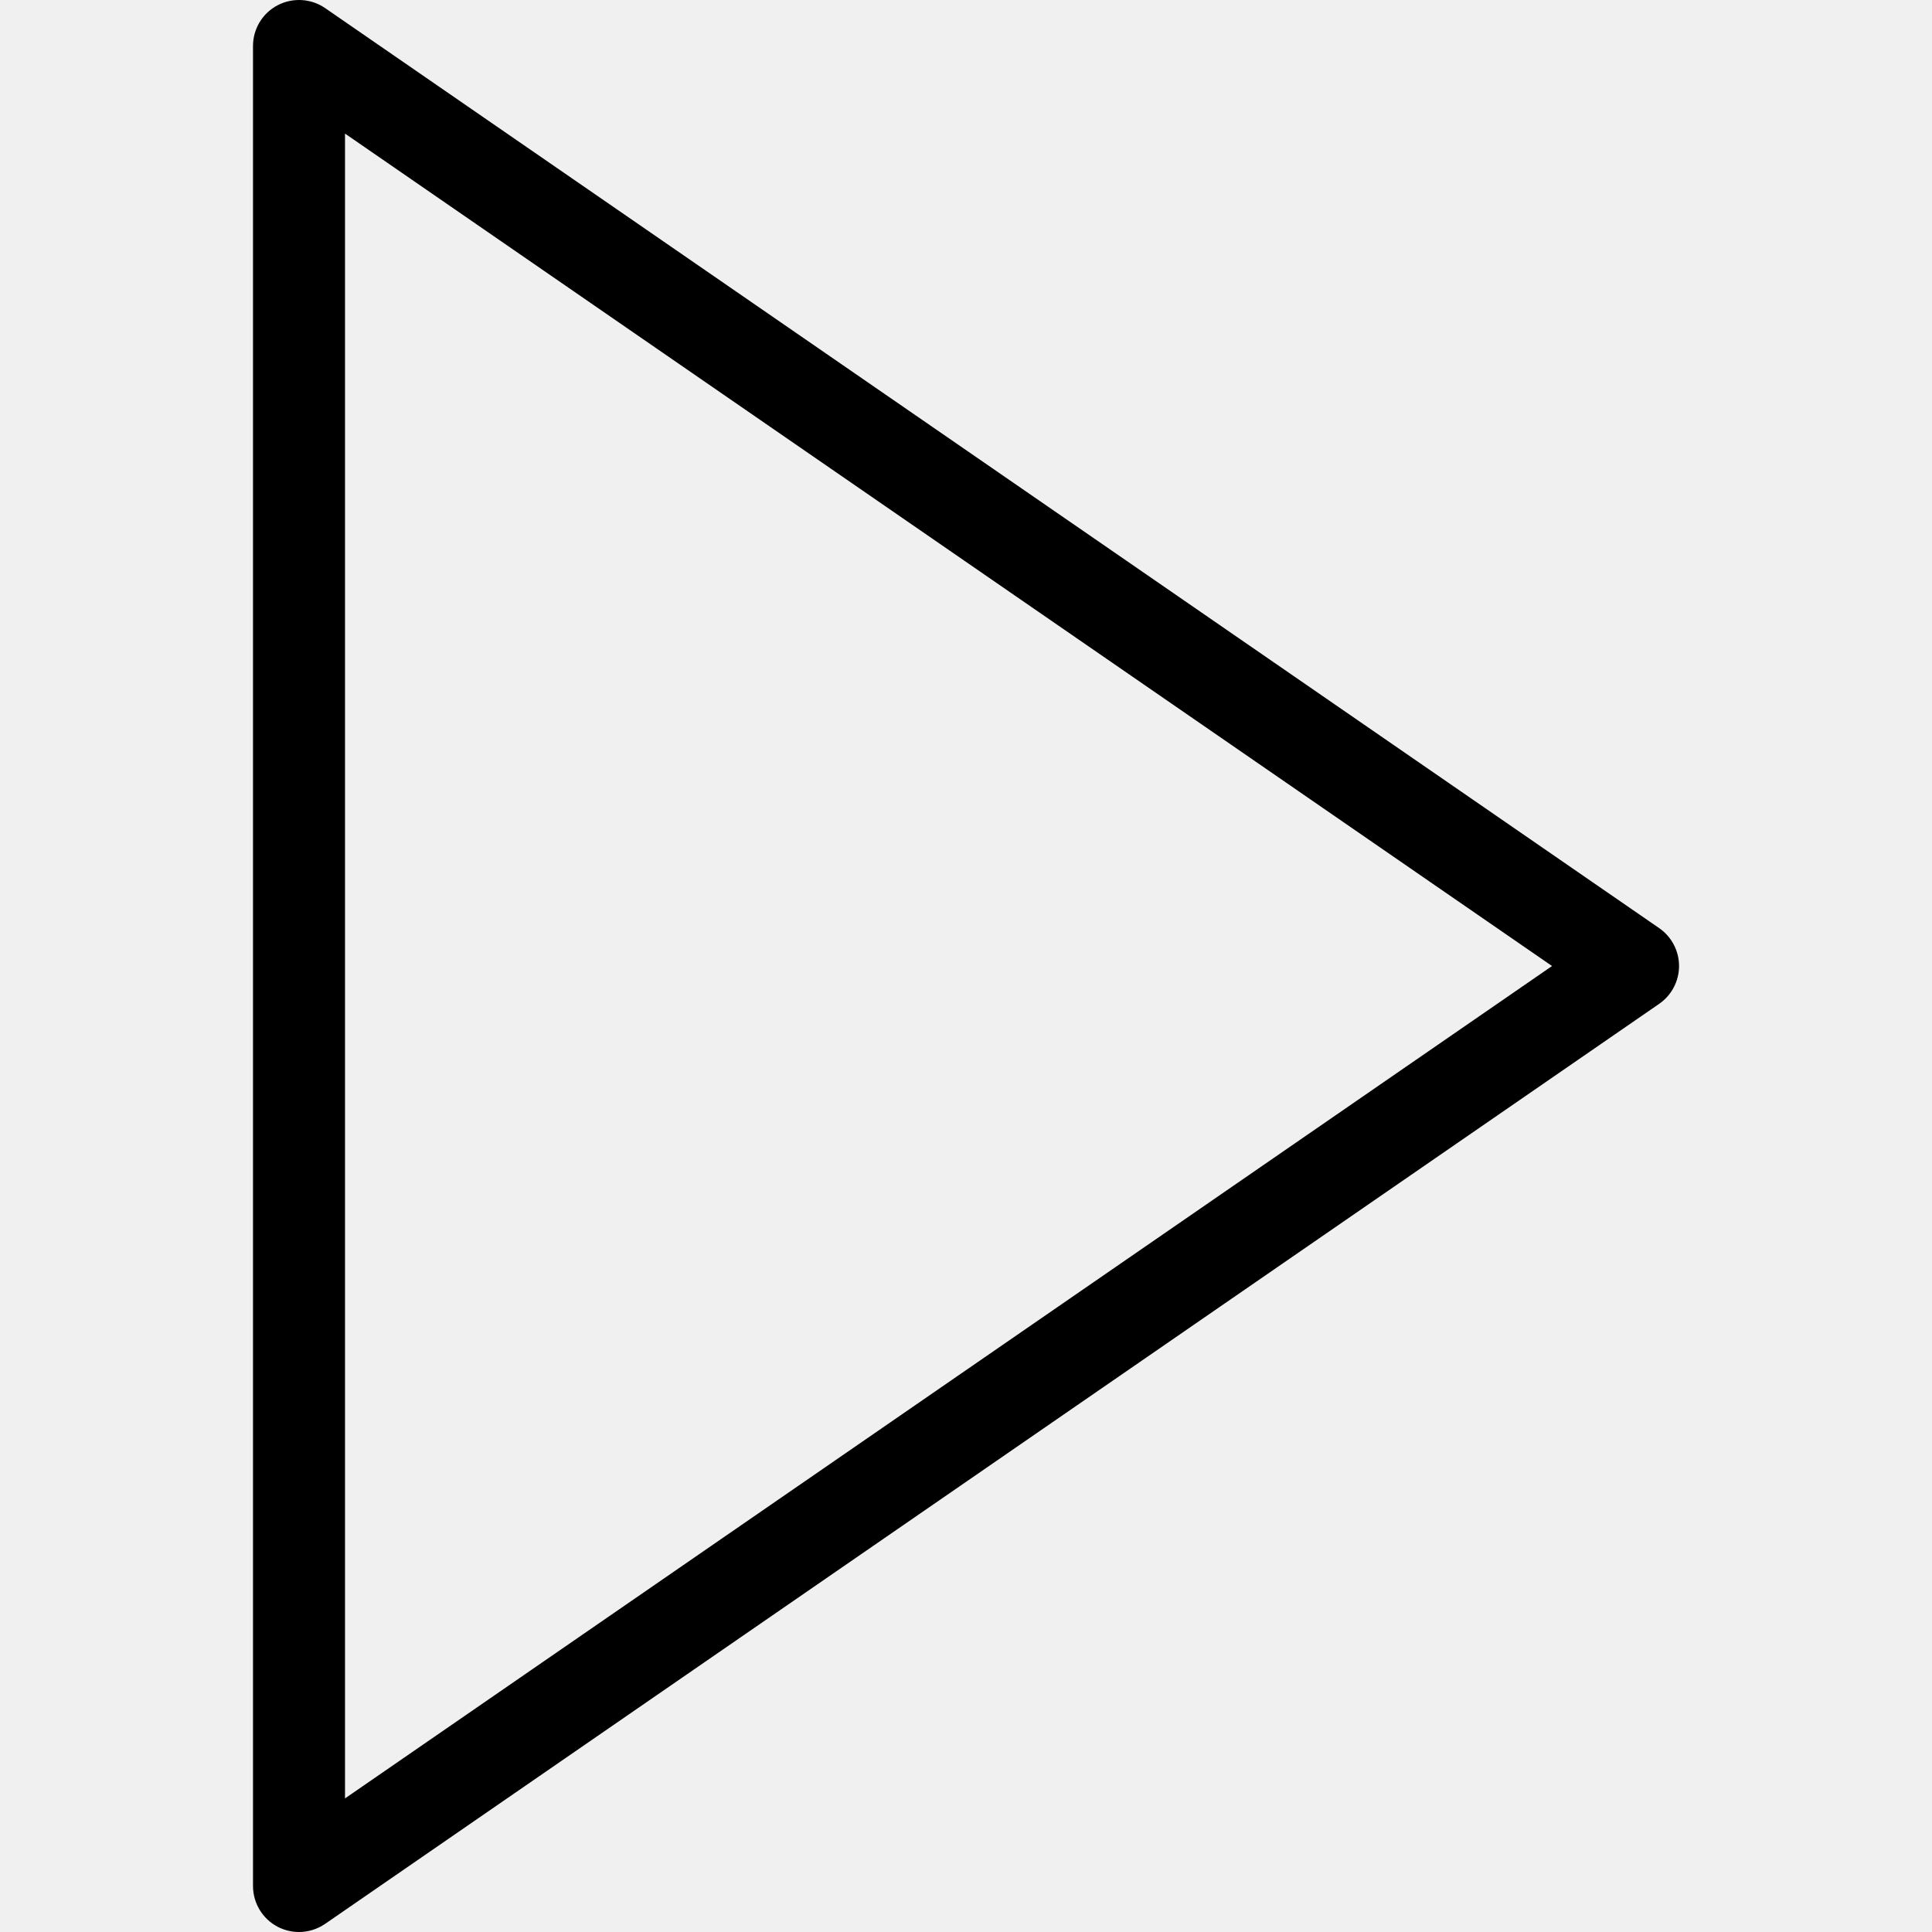
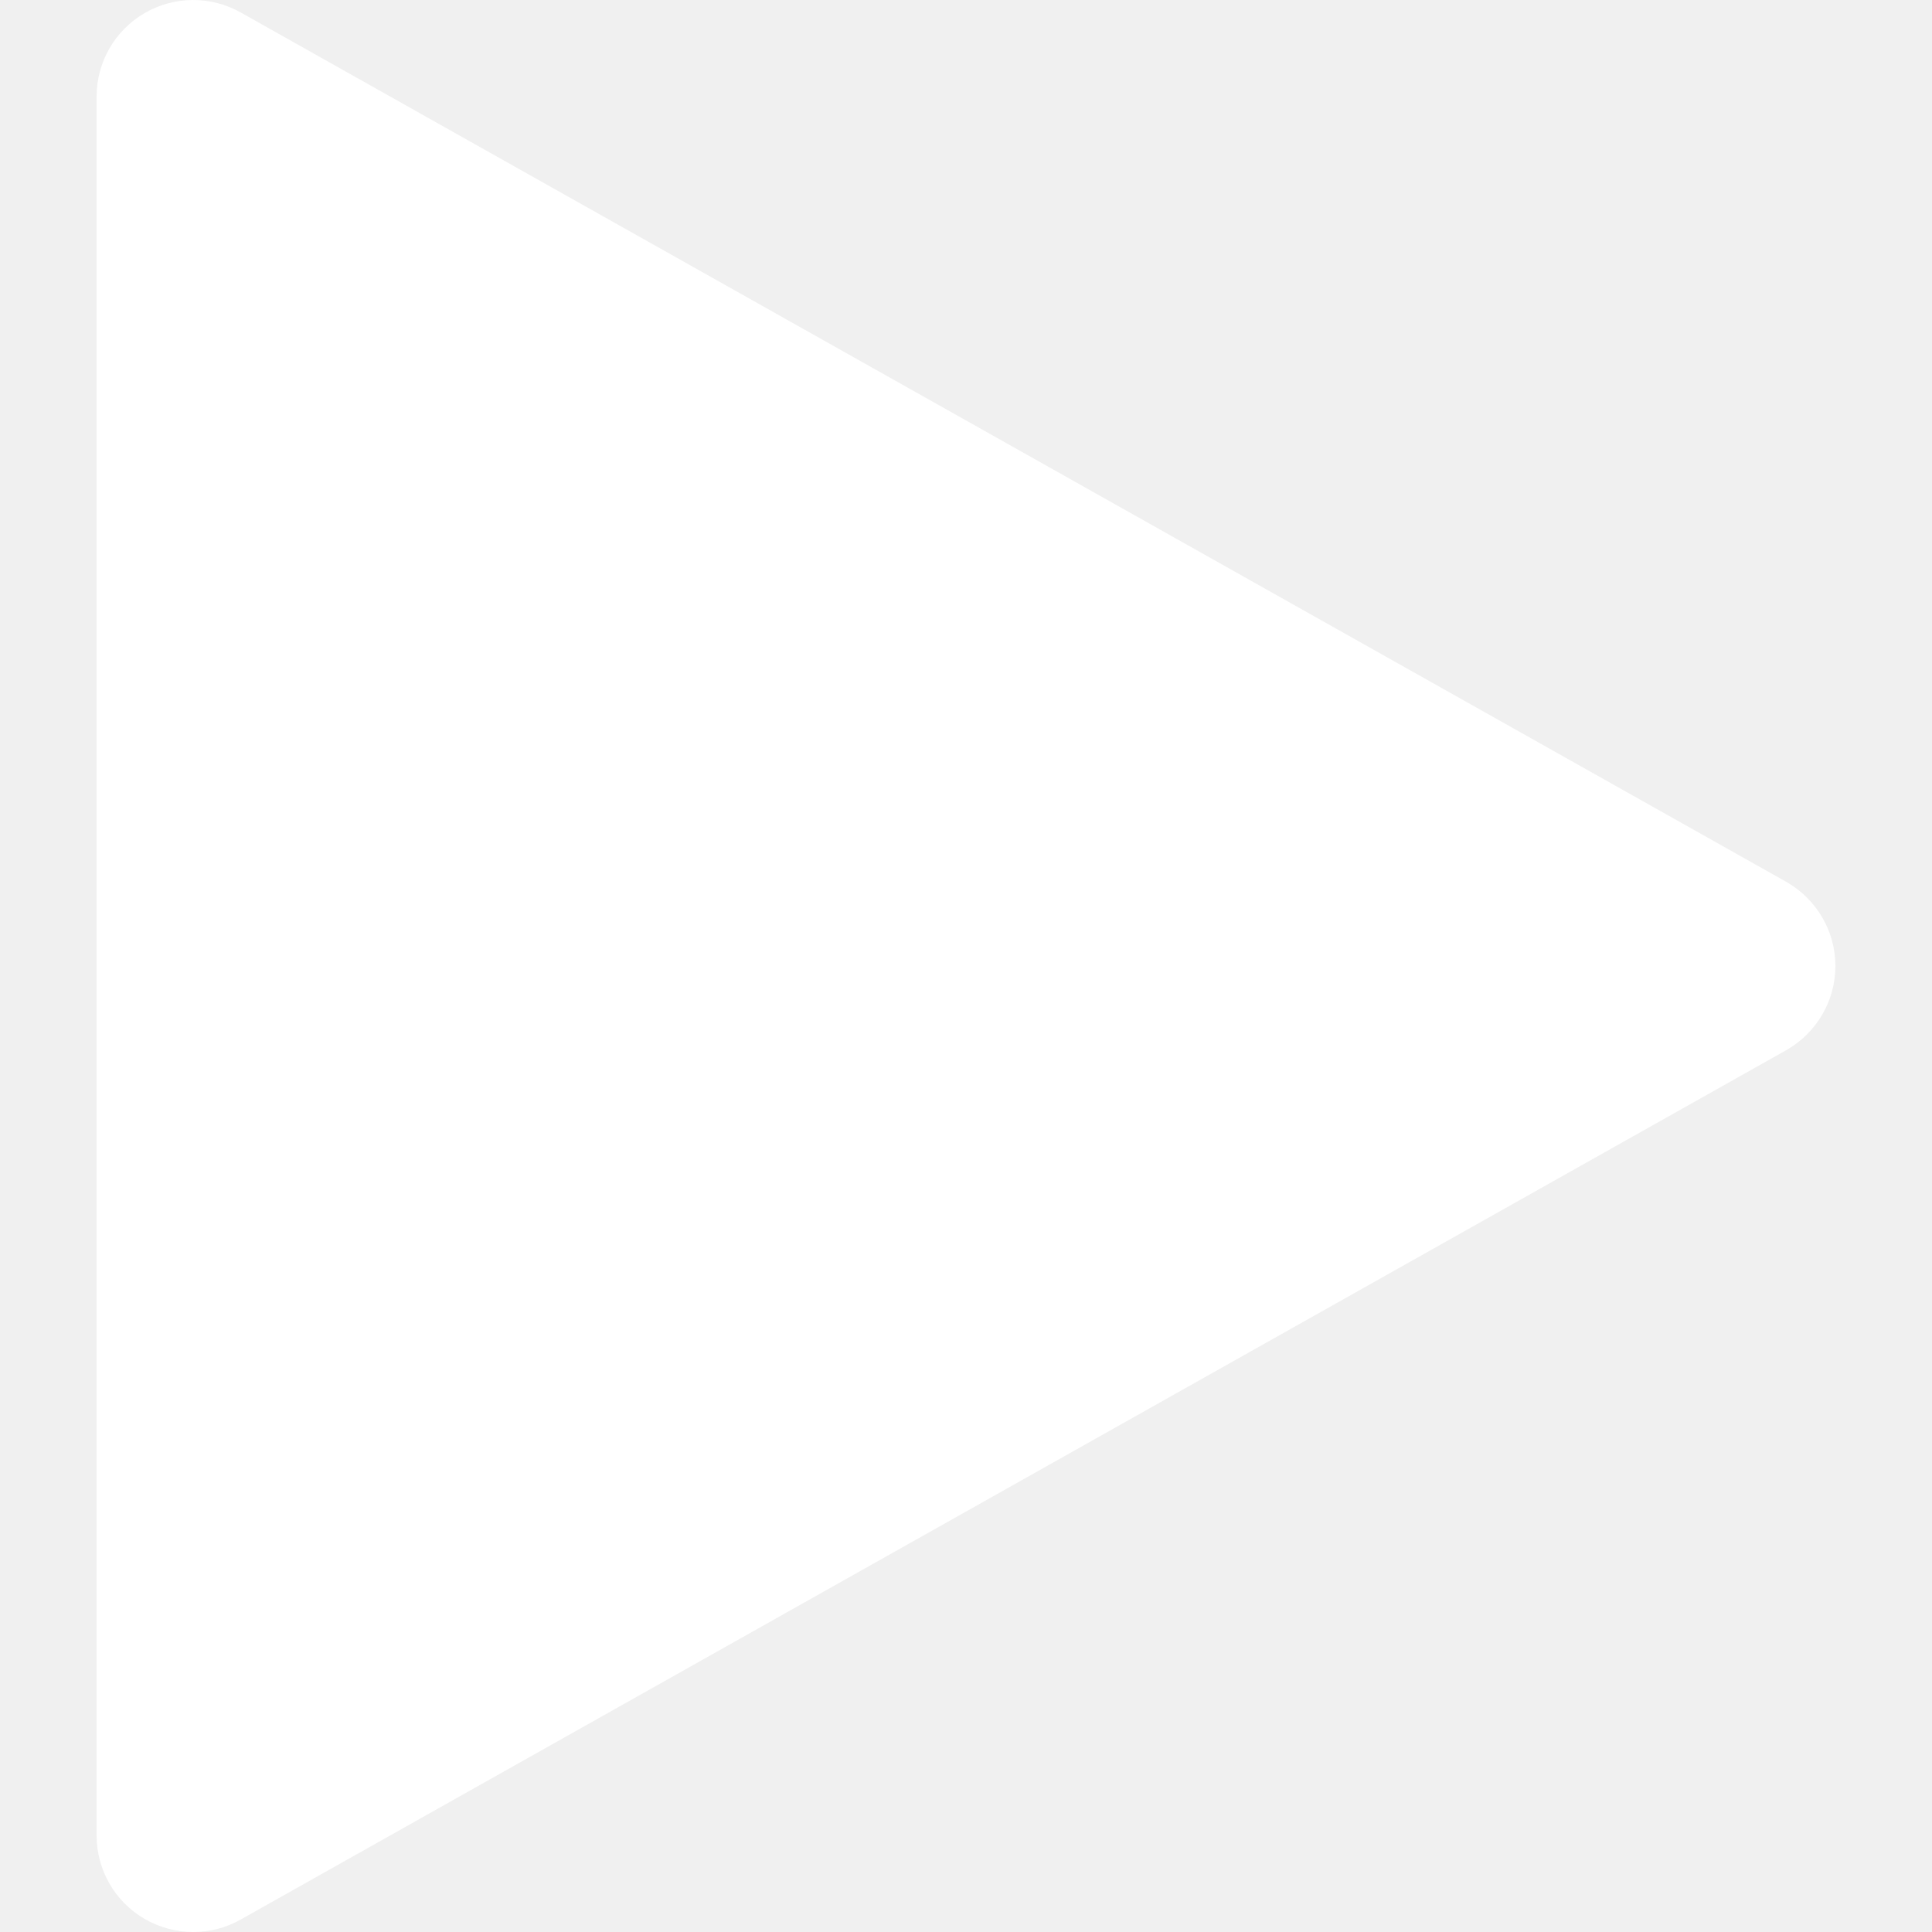
- <svg xmlns="http://www.w3.org/2000/svg" version="1.1" id="Capa_1" x="0px" y="0px" viewBox="0 0 41.999 41.999" style="enable-background:new 0 0 41.999 41.999;" xml:space="preserve">
-   <path d="M36.068,20.176l-29-20C6.761-0.035,6.363-0.057,6.035,0.114C5.706,0.287,5.5,0.627,5.5,0.999v40  c0,0.372,0.206,0.713,0.535,0.886c0.146,0.076,0.306,0.114,0.465,0.114c0.199,0,0.397-0.06,0.568-0.177l29-20  c0.271-0.187,0.432-0.494,0.432-0.823S36.338,20.363,36.068,20.176z M7.5,39.095V2.904l26.239,18.096L7.5,39.095z" />
+ <svg xmlns="http://www.w3.org/2000/svg" version="1.1" id="Capa_1" x="0px" y="0px" viewBox="0 0 320.001 320.001" style="enable-background:new 0 0 320.001 320.001;fill:#FFFFFF" xml:space="preserve">
+   <path d="M295.84,146.049l-256-144c-4.96-2.784-11.008-2.72-15.904,0.128C19.008,5.057,16,10.305,16,16.001v288  c0,5.696,3.008,10.944,7.936,13.824c2.496,1.44,5.28,2.176,8.064,2.176c2.688,0,5.408-0.672,7.84-2.048l256-144  c5.024-2.848,8.16-8.16,8.16-13.952S300.864,148.897,295.84,146.049z" />
  <g>
- </g>
+ 	</g>
  <g>
- </g>
+ 	</g>
  <g>
- </g>
+ 	</g>
  <g>
- </g>
+ 	</g>
  <g>
- </g>
+ 	</g>
  <g>
- </g>
+ 	</g>
  <g>
- </g>
+ 	</g>
  <g>
- </g>
+ 	</g>
  <g>
- </g>
+ 	</g>
  <g>
- </g>
+ 	</g>
  <g>
- </g>
+ 	</g>
  <g>
- </g>
+ 	</g>
  <g>
- </g>
+ 	</g>
  <g>
- </g>
+ 	</g>
  <g>
- </g>
+ 	</g>
</svg>
